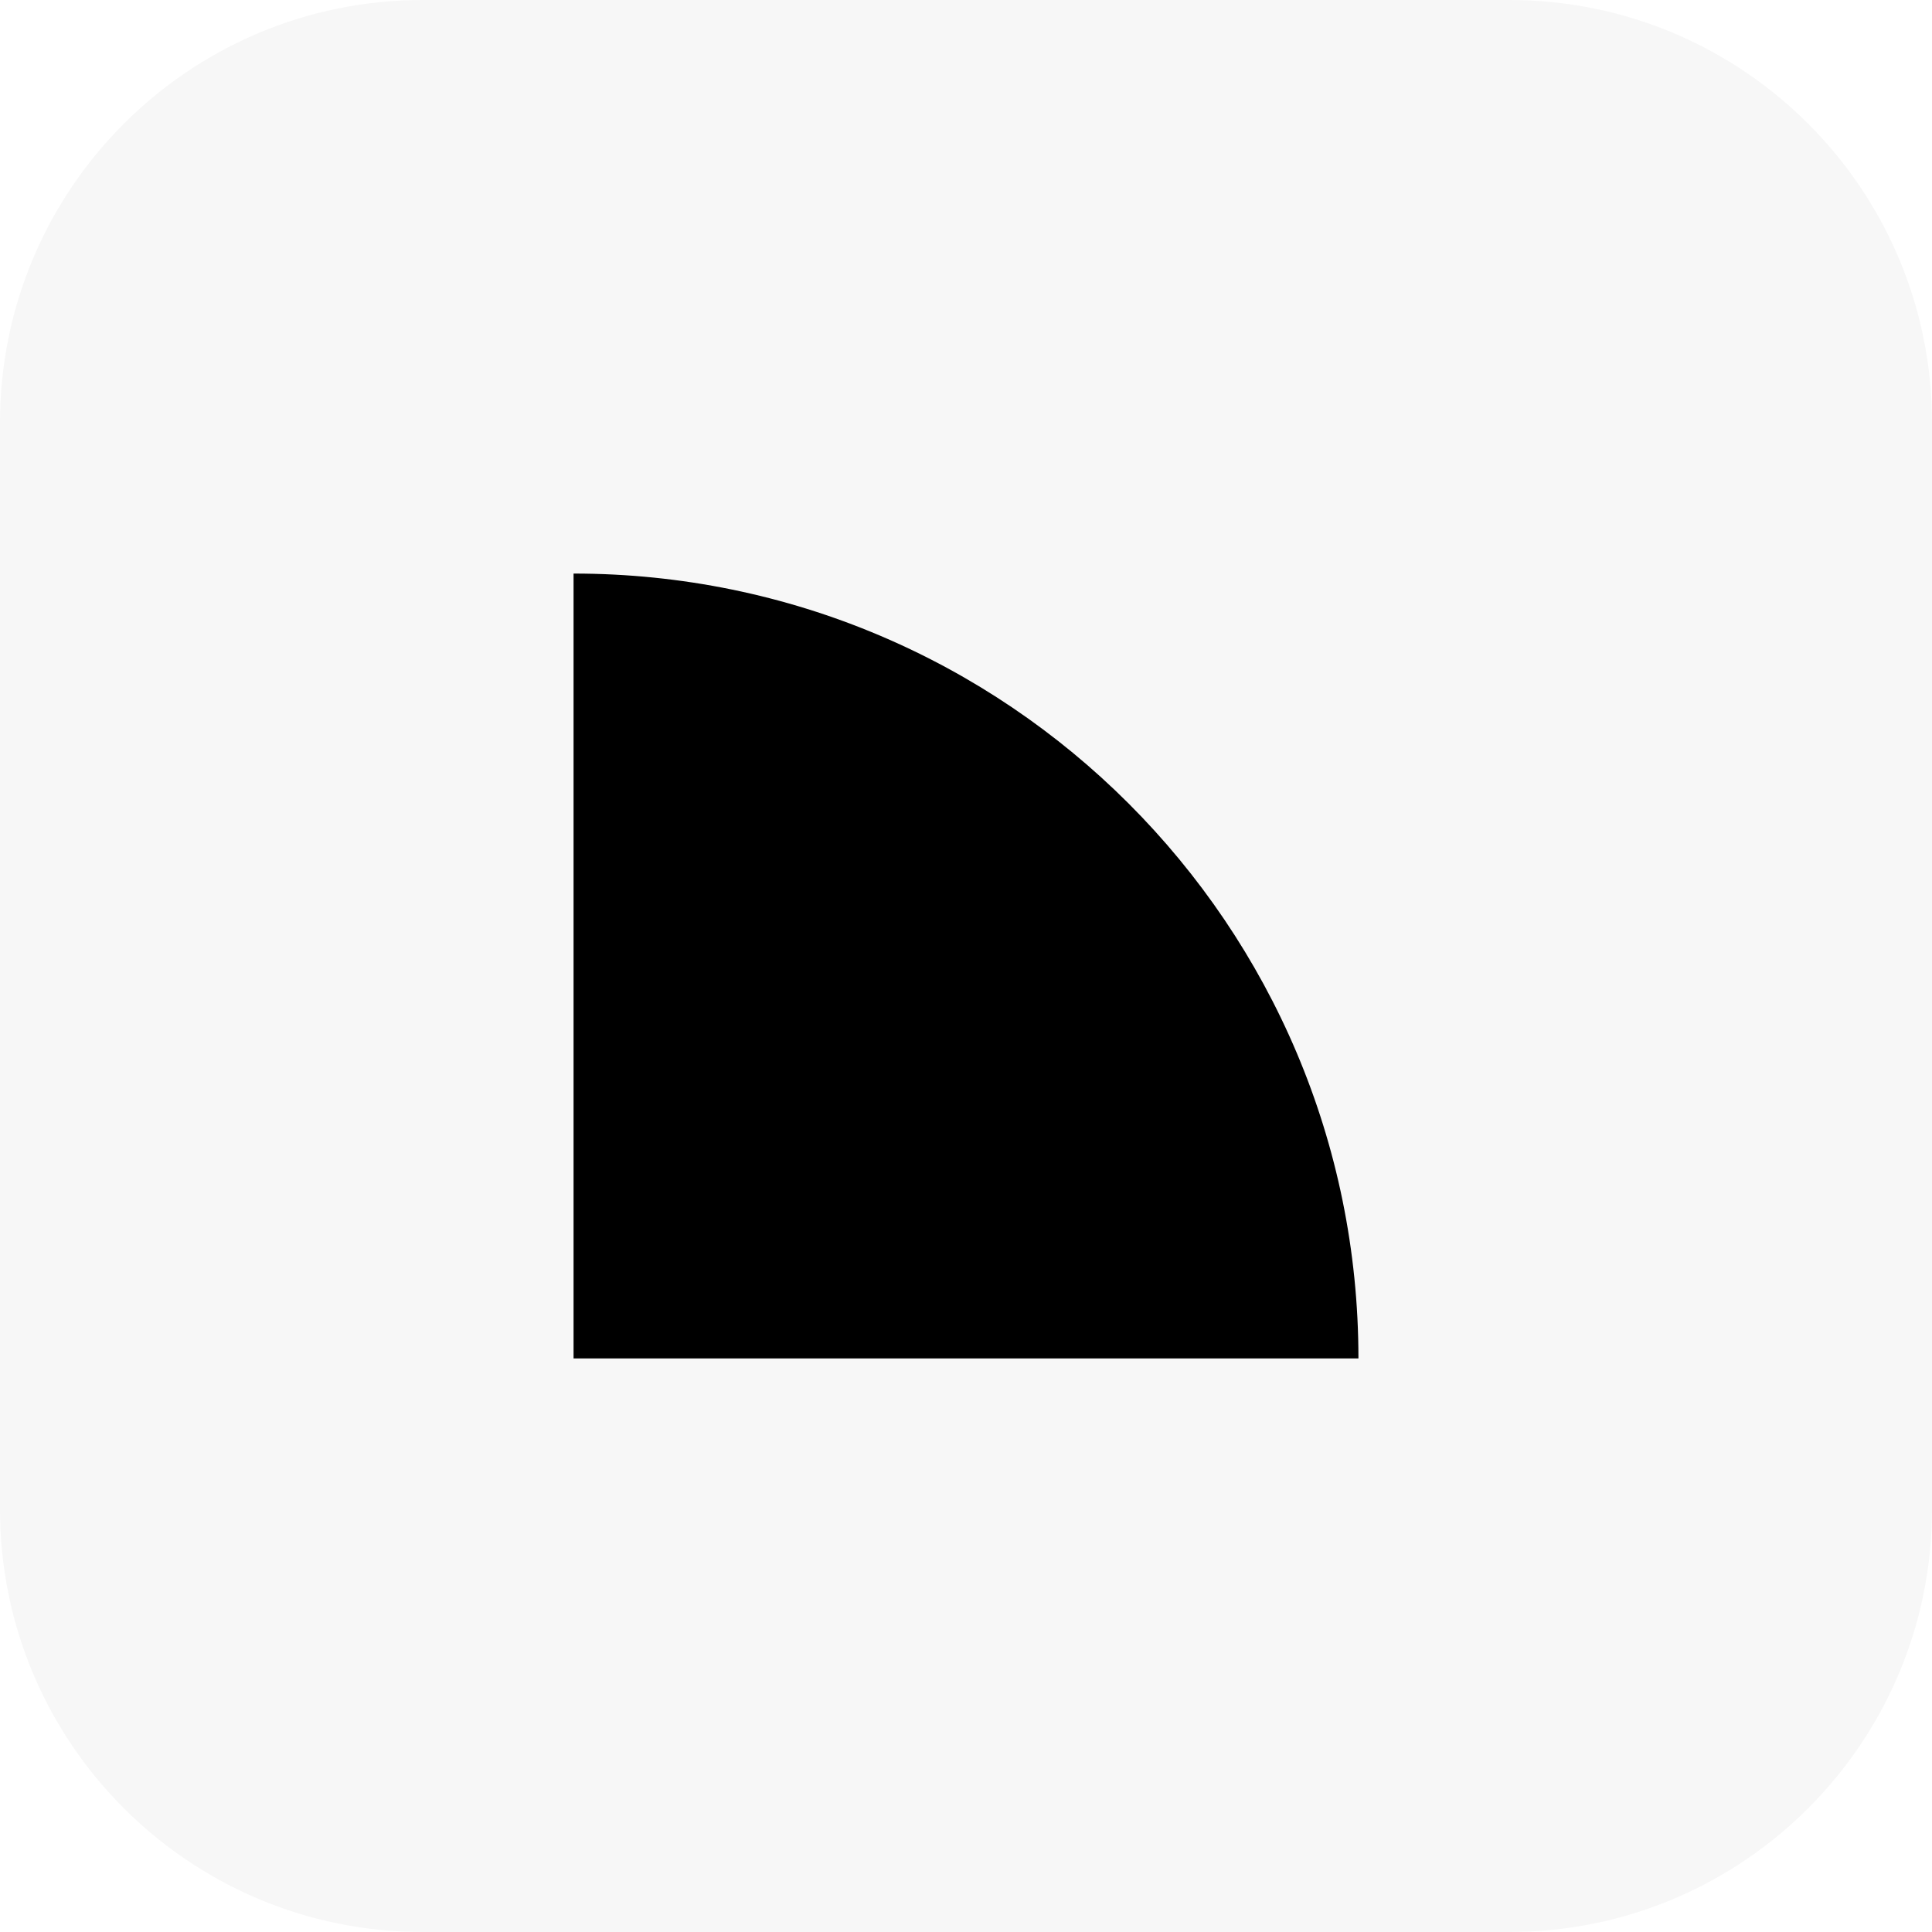
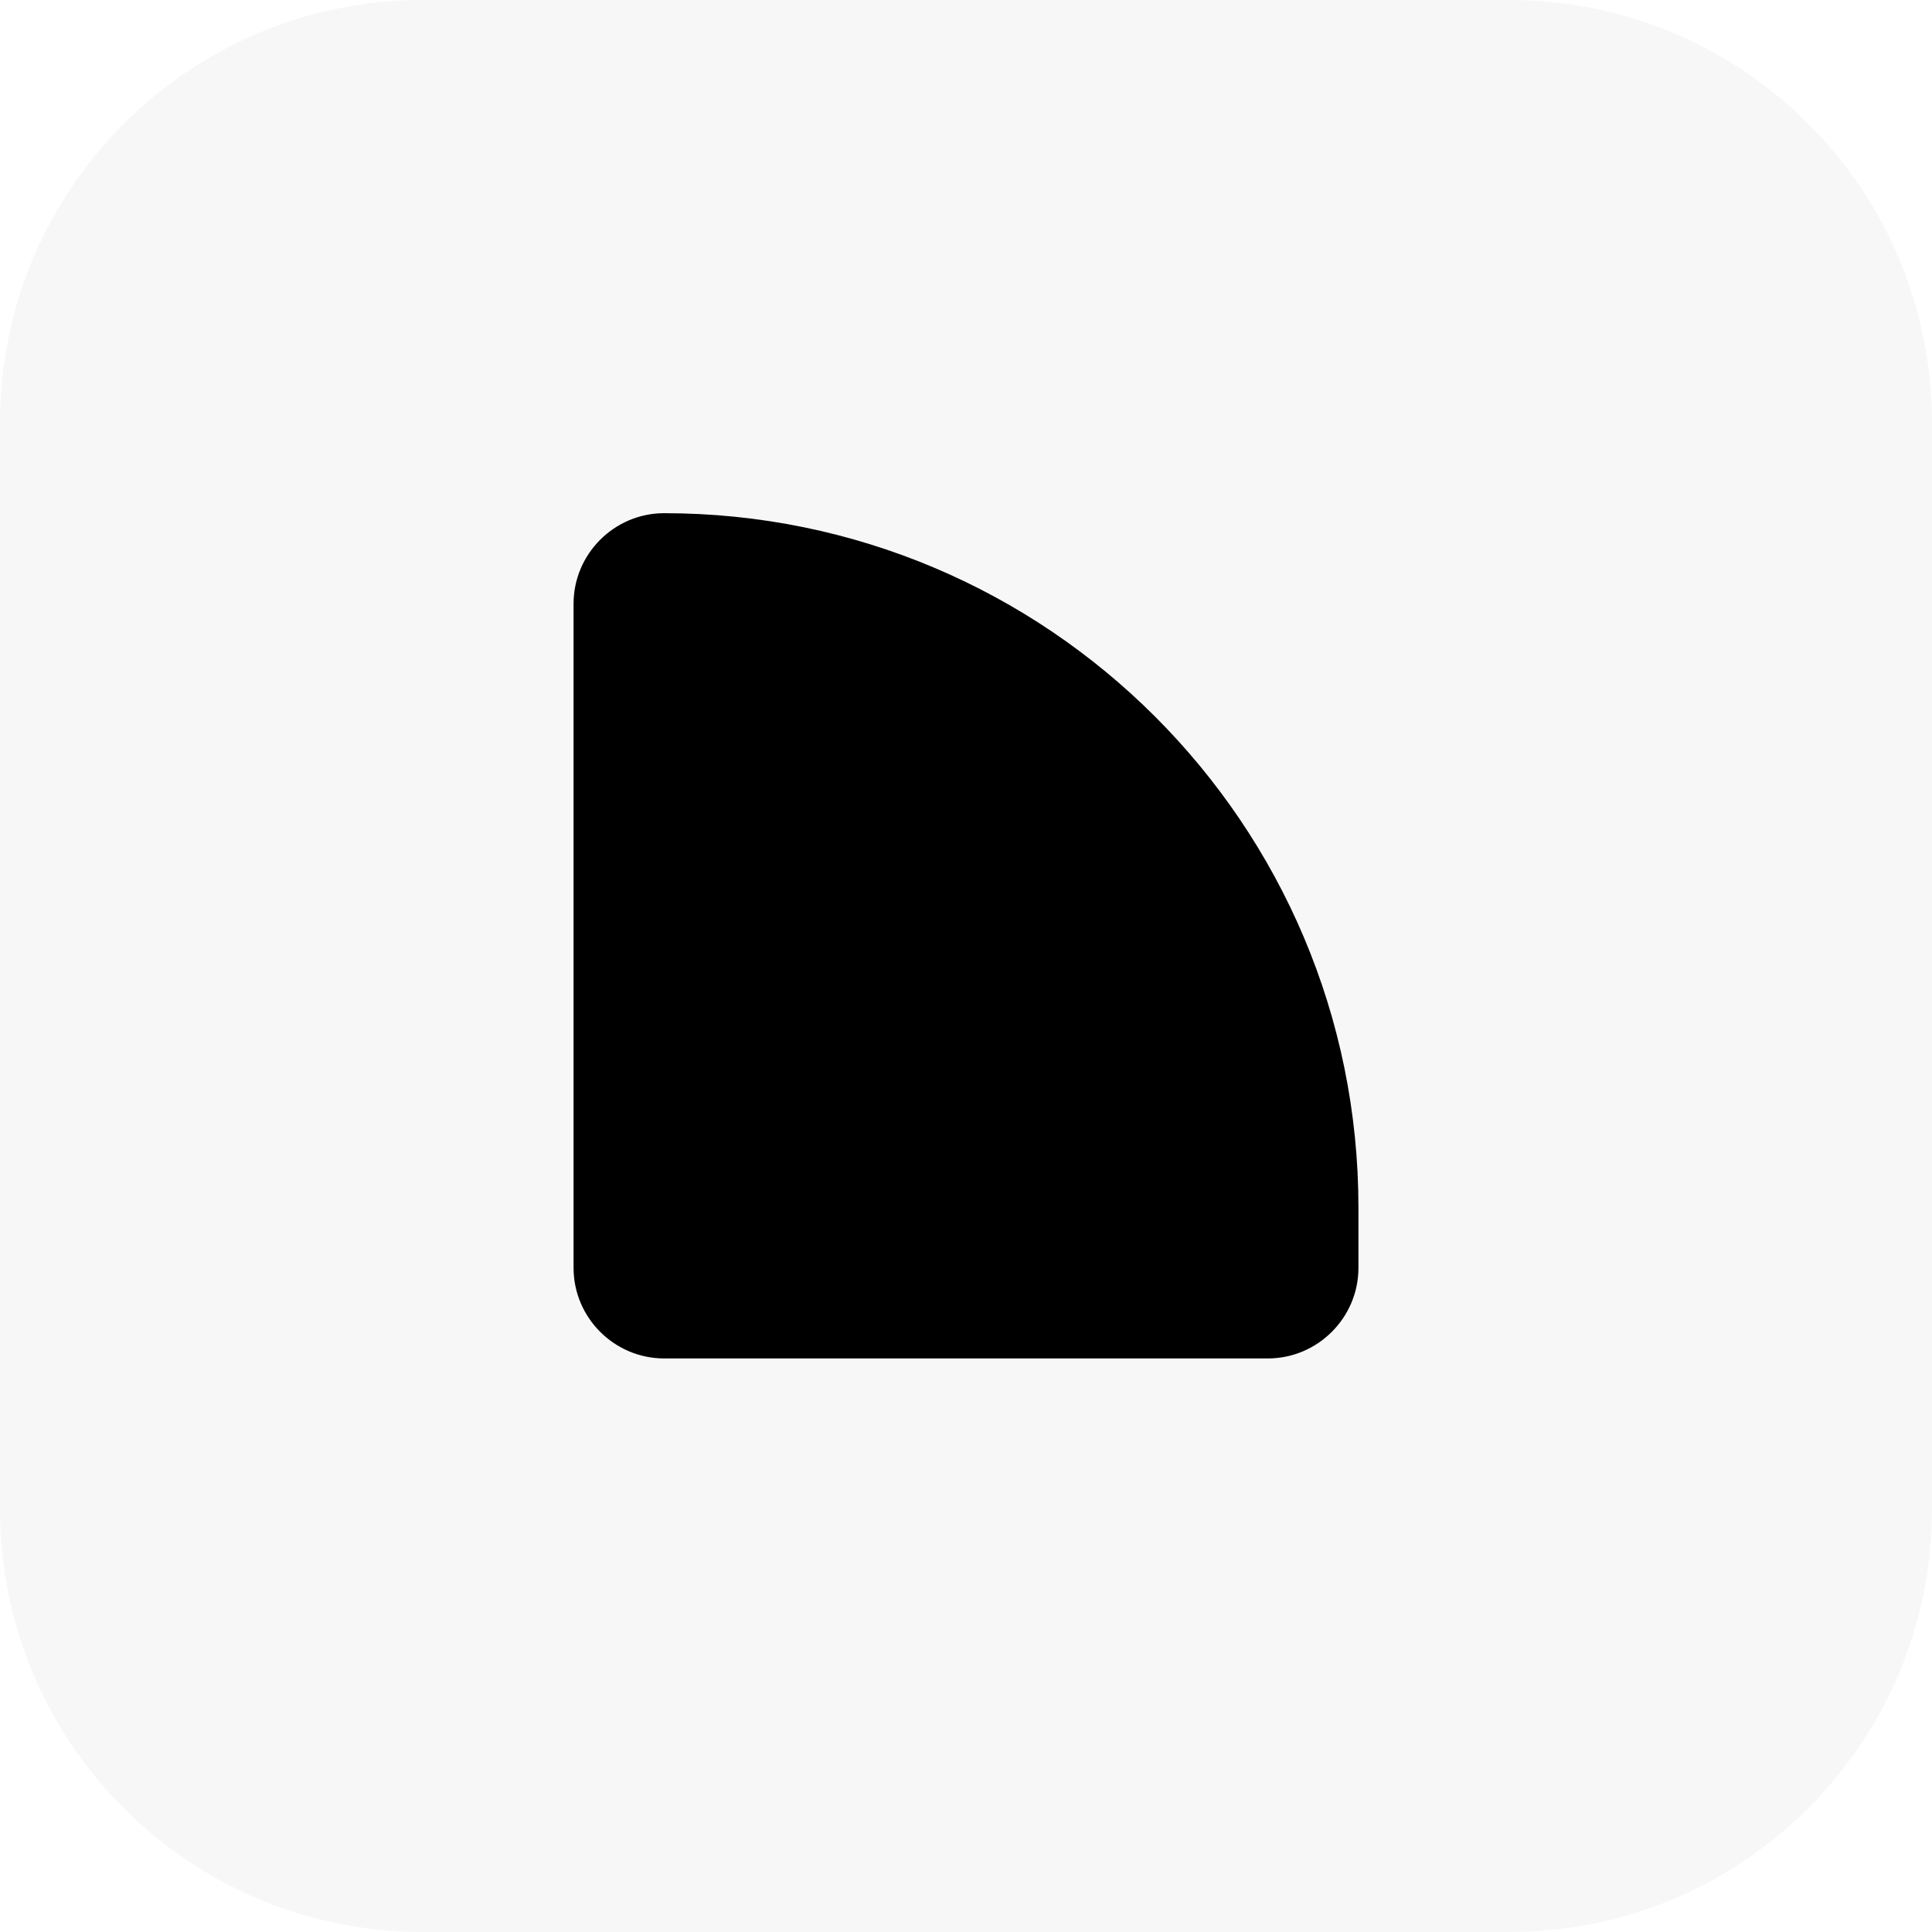
<svg xmlns="http://www.w3.org/2000/svg" viewBox="0 0 128 128" role="img" aria-label="LabNarrative">
  <rect width="128" height="128" rx="28" fill="#f7f7f7" />
-   <path d="M38 90V38A52 52 0 0 1 90 90H38Z" fill="#000" />
+   <path d="M44 34C69.4 34 90 54.6 90 80V84C90 87.3 87.3 90 84 90H44C40.7 90 38 87.3 38 84V40C38 36.7 40.7 34 44 34Z" fill="#000" />
</svg>
